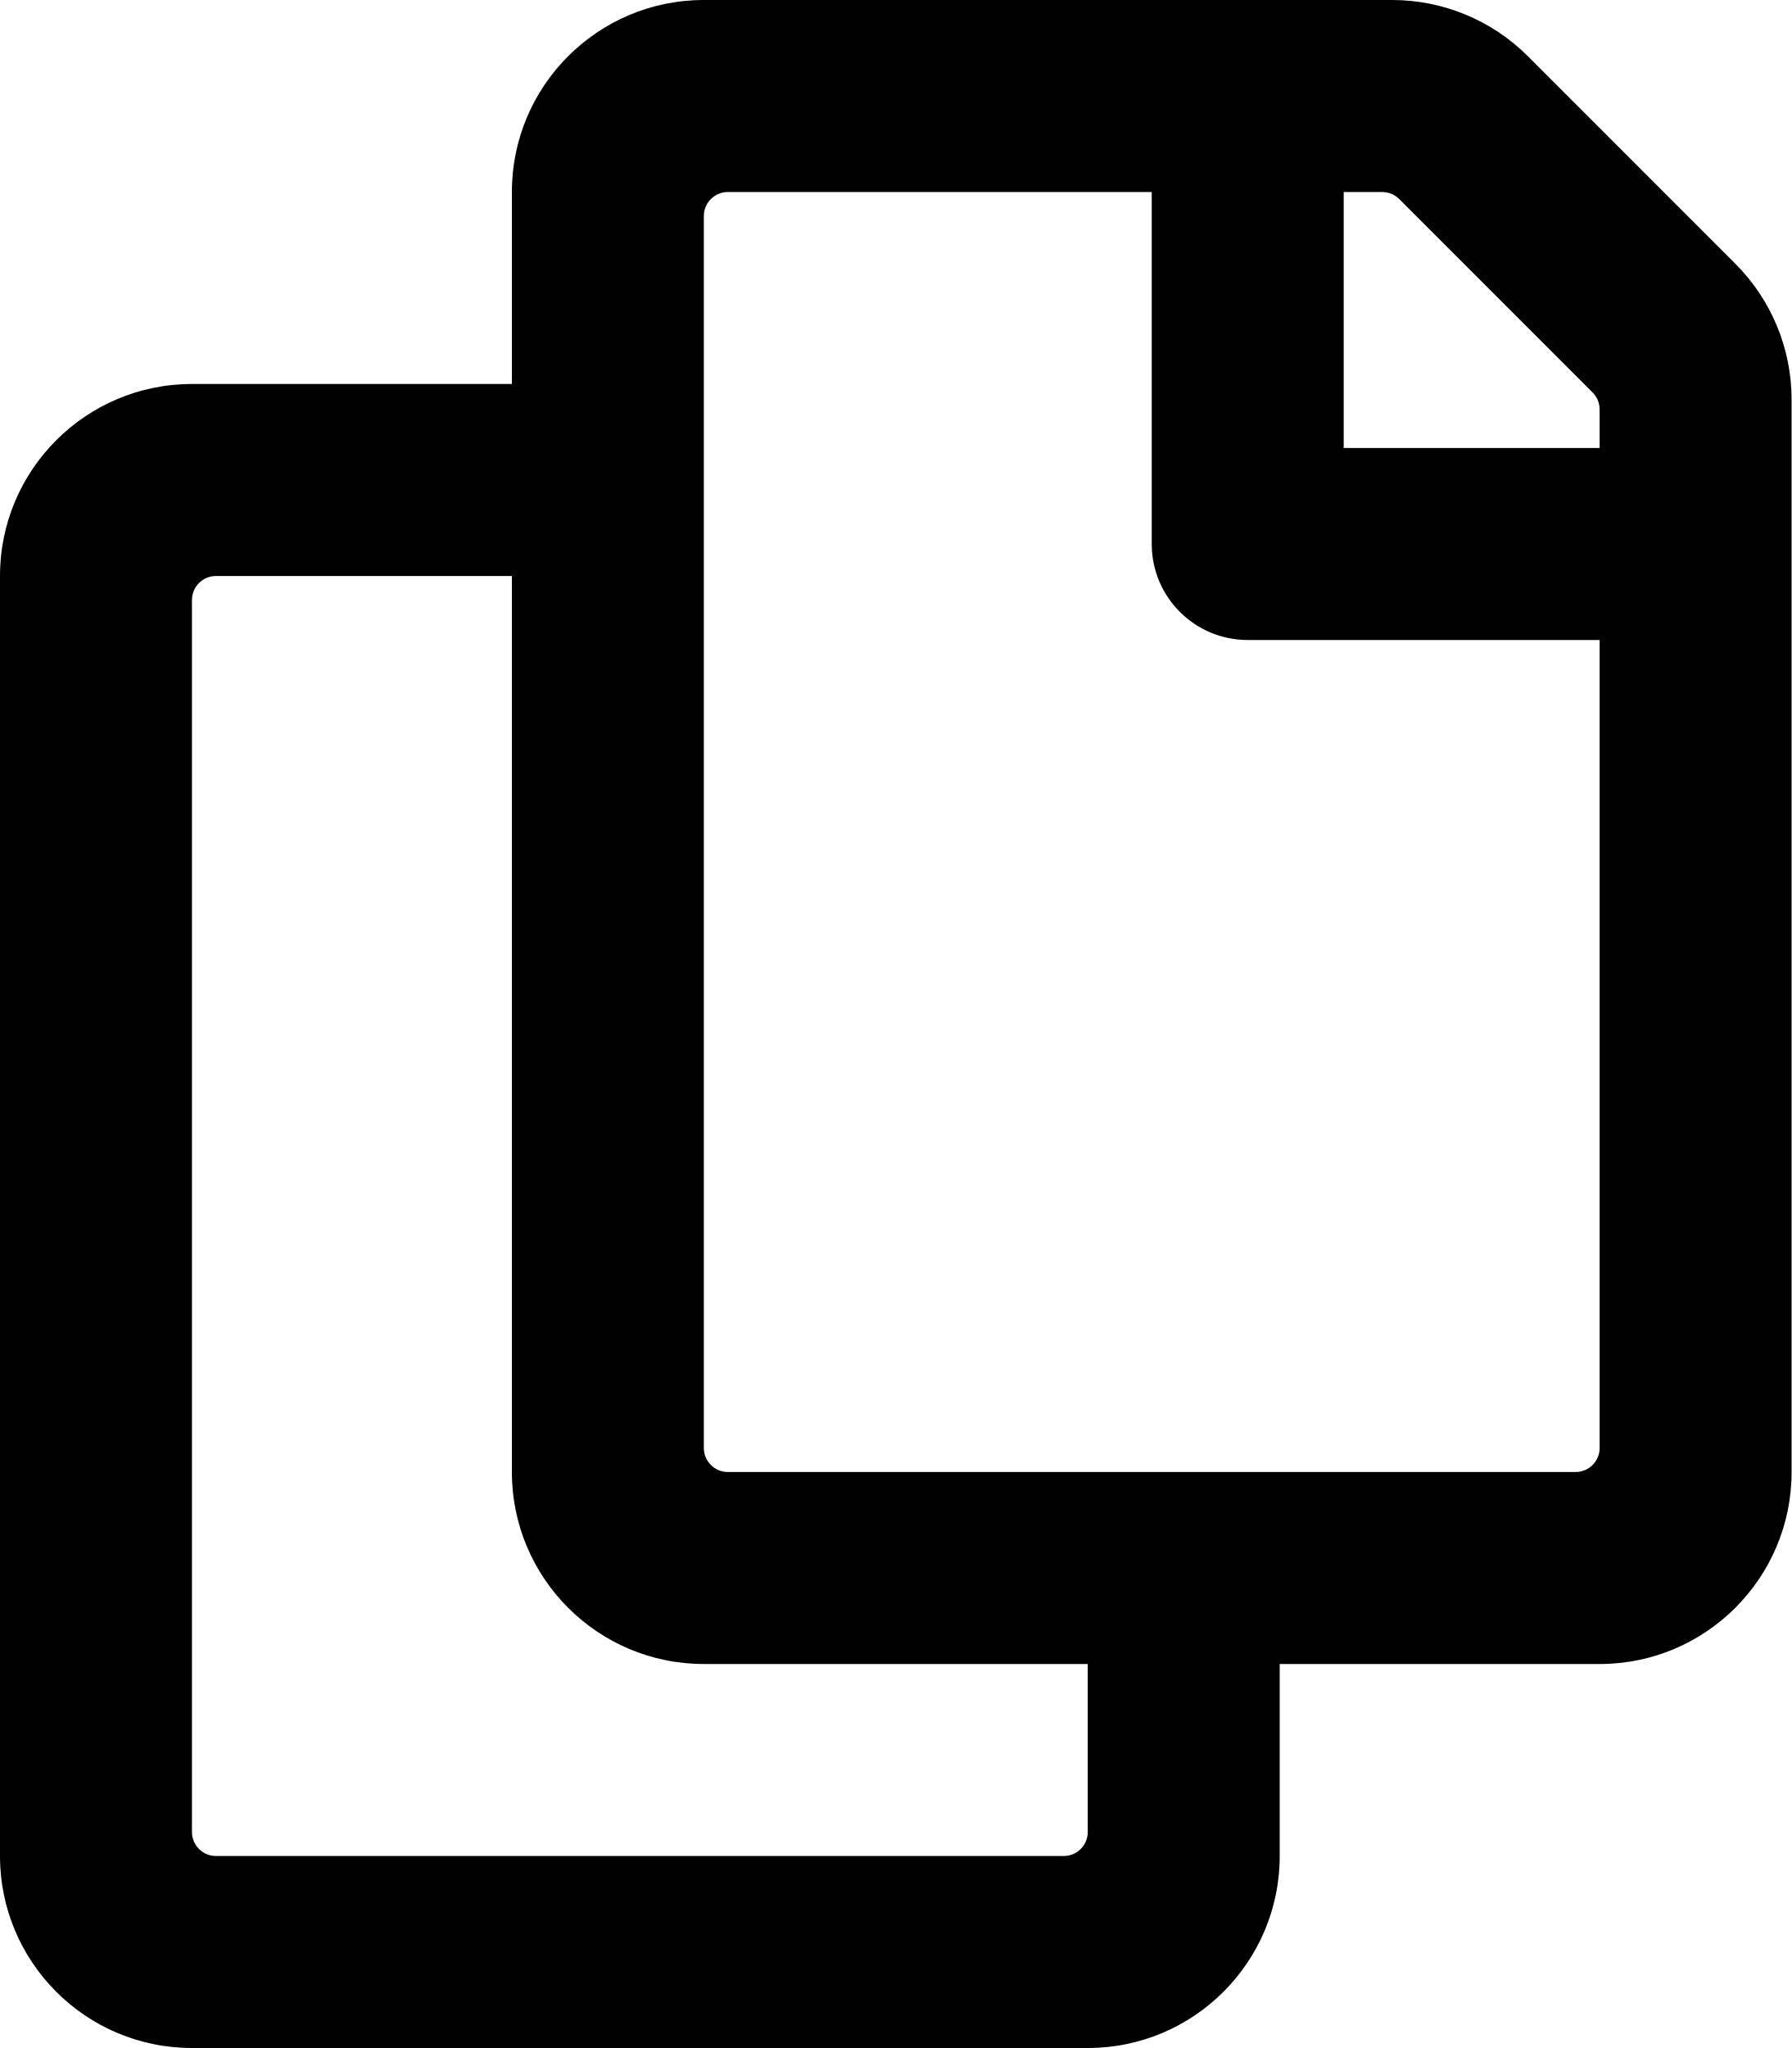
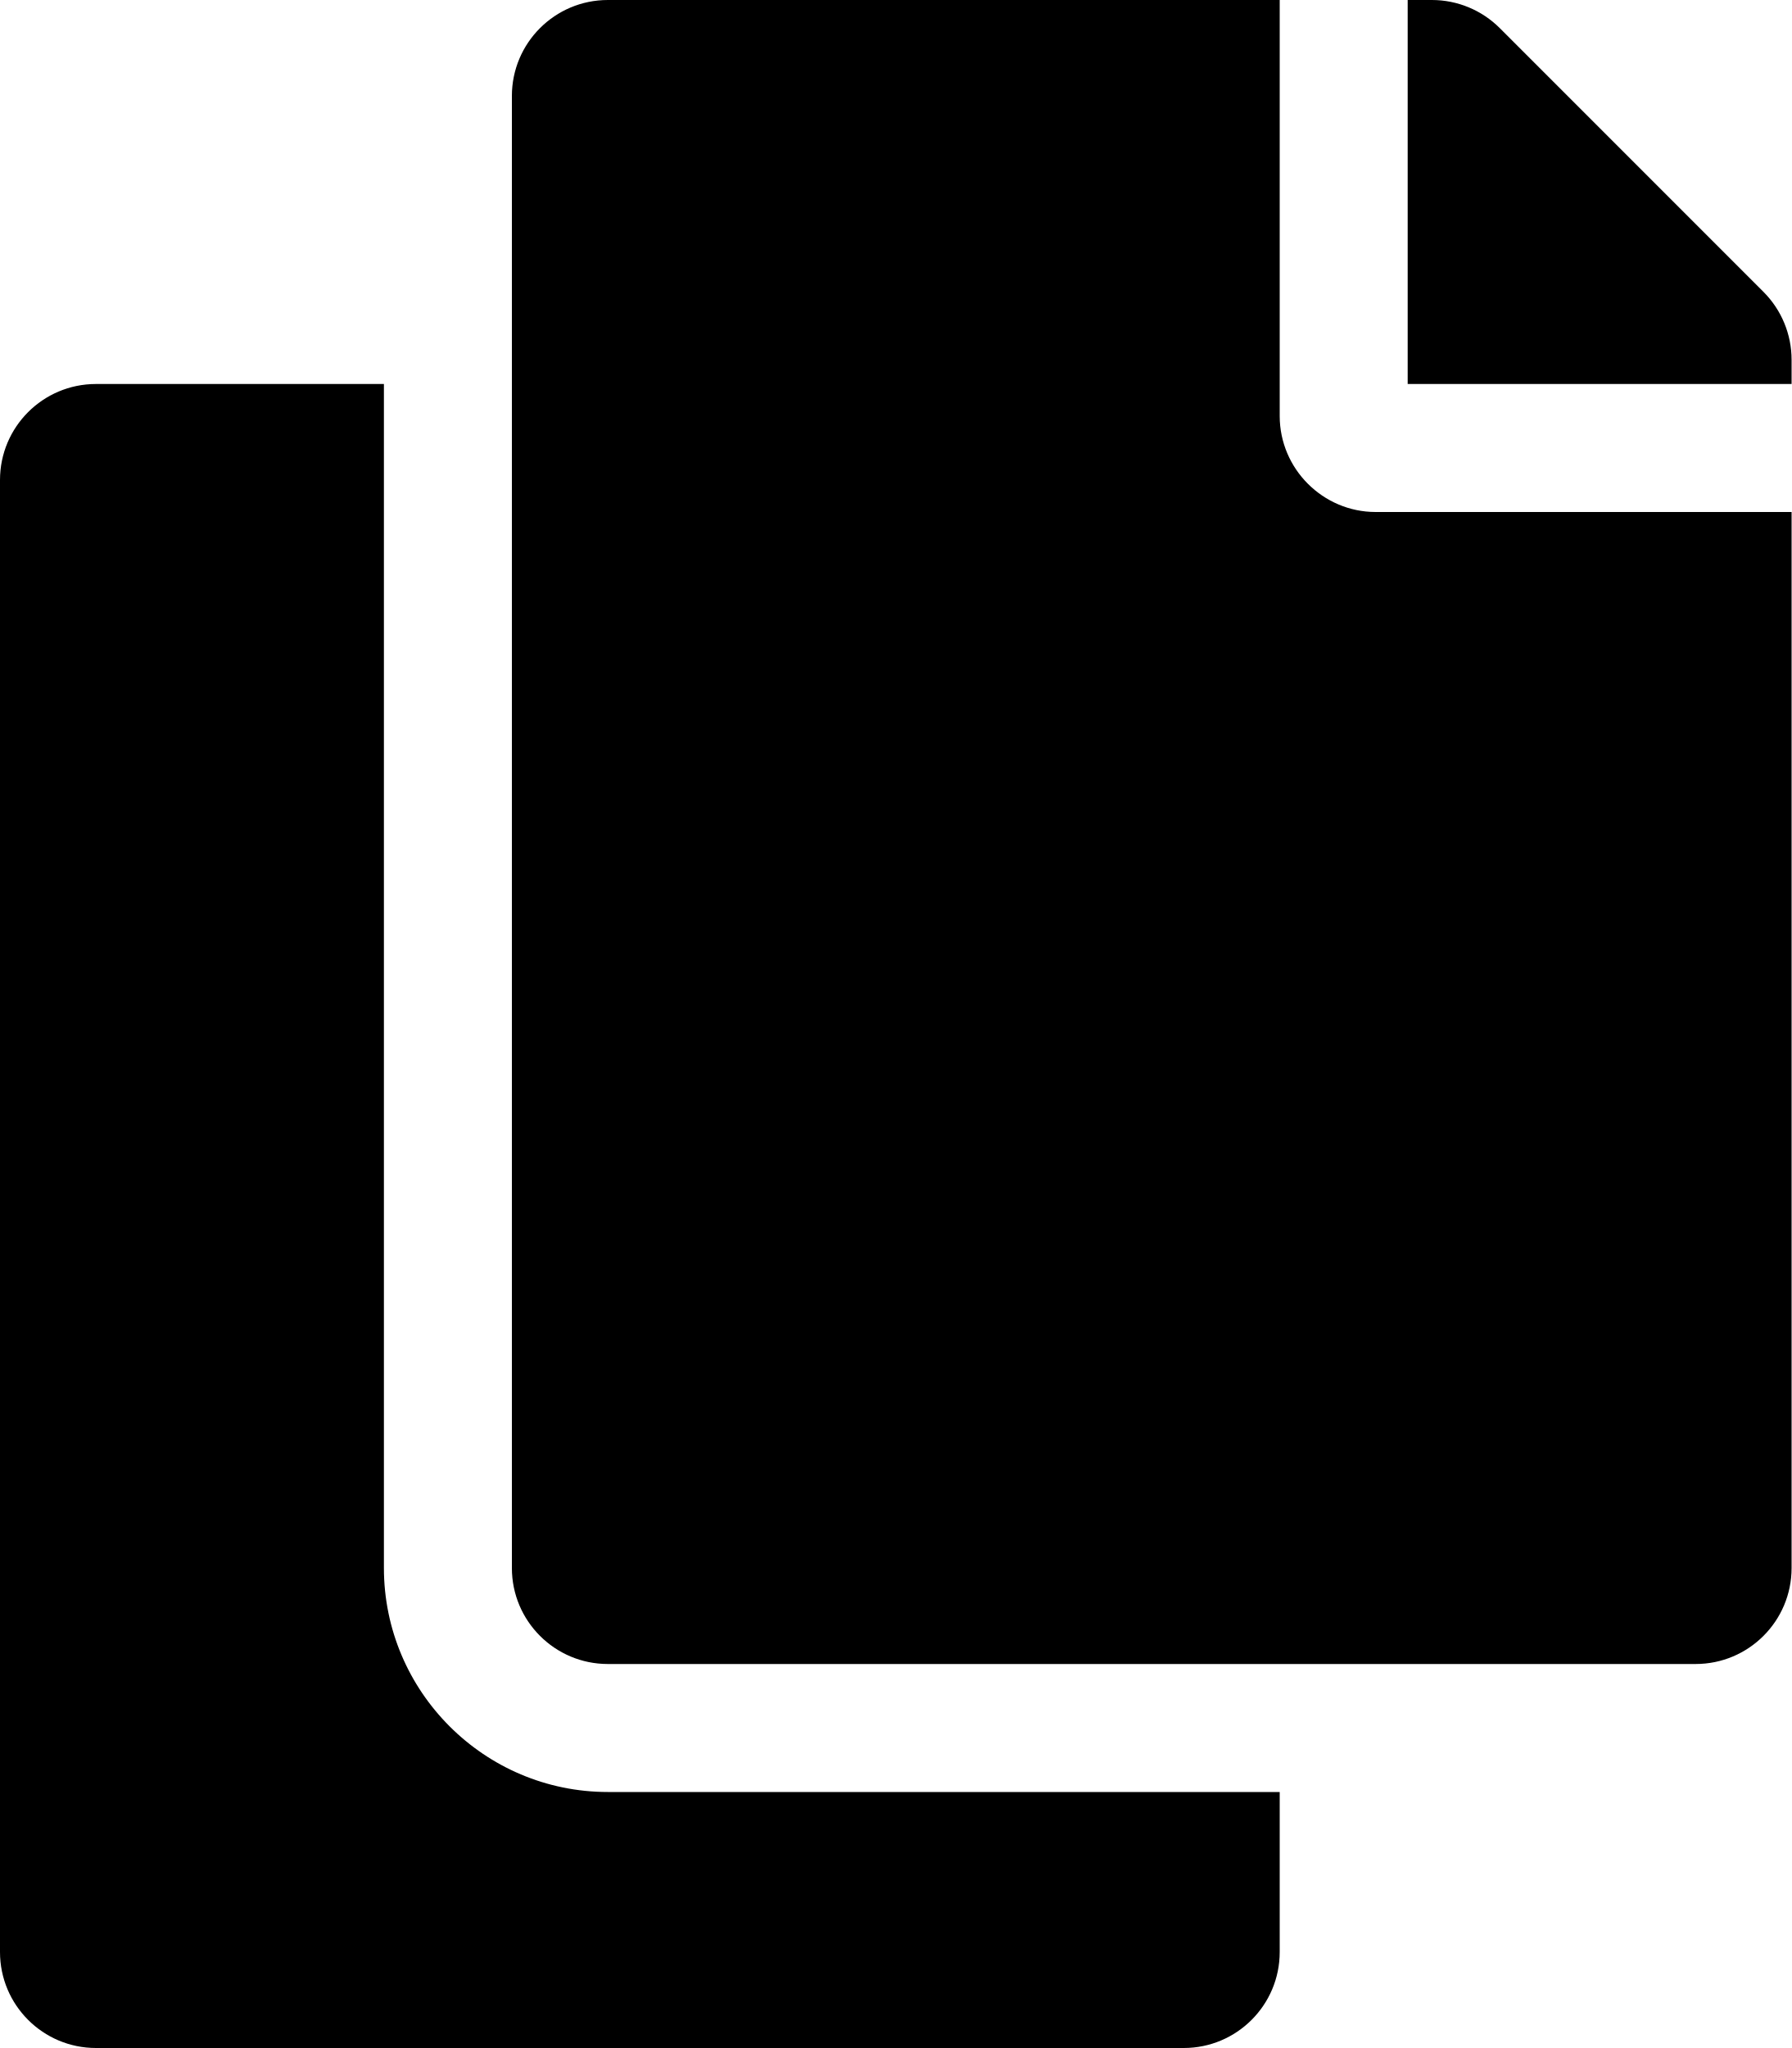
<svg xmlns="http://www.w3.org/2000/svg" viewBox="0 0 448 512">
-   <path d="M433.941 65.941l-51.882-51.882A48 48 0 0 0 348.118 0H176c-26.51 0-48 21.49-48 48v48H48c-26.51 0-48 21.49-48 48v320c0 26.51 21.49 48 48 48h224c26.51 0 48-21.49 48-48v-48h80c26.51 0 48-21.49 48-48V99.882a48 48 0 0 0-14.059-33.941zM266 464H54a6 6 0 0 1-6-6V150a6 6 0 0 1 6-6h74v224c0 26.51 21.49 48 48 48h96v42a6 6 0 0 1-6 6zm128-96H182a6 6 0 0 1-6-6V54a6 6 0 0 1 6-6h106v88c0 13.255 10.745 24 24 24h88v202a6 6 0 0 1-6 6zm6-256h-64V48h9.632c1.591 0 3.117.632 4.243 1.757l48.368 48.368a6 6 0 0 1 1.757 4.243V112z" />
+   <path d="M320 448v40c0 13.255-10.745 24-24 24H24c-13.255 0-24-10.745-24-24V120c0-13.255 10.745-24 24-24h72v296c0 30.879 25.121 56 56 56h168zm0-344V0H152c-13.255 0-24 10.745-24 24v368c0 13.255 10.745 24 24 24h272c13.255 0 24-10.745 24-24V128H344c-13.2 0-24-10.8-24-24zm120.971-31.029L375.029 7.029A24 24 0 0 0 358.059 0H352v96h96v-6.059a24 24 0 0 0-7.029-16.97z" />
</svg>
